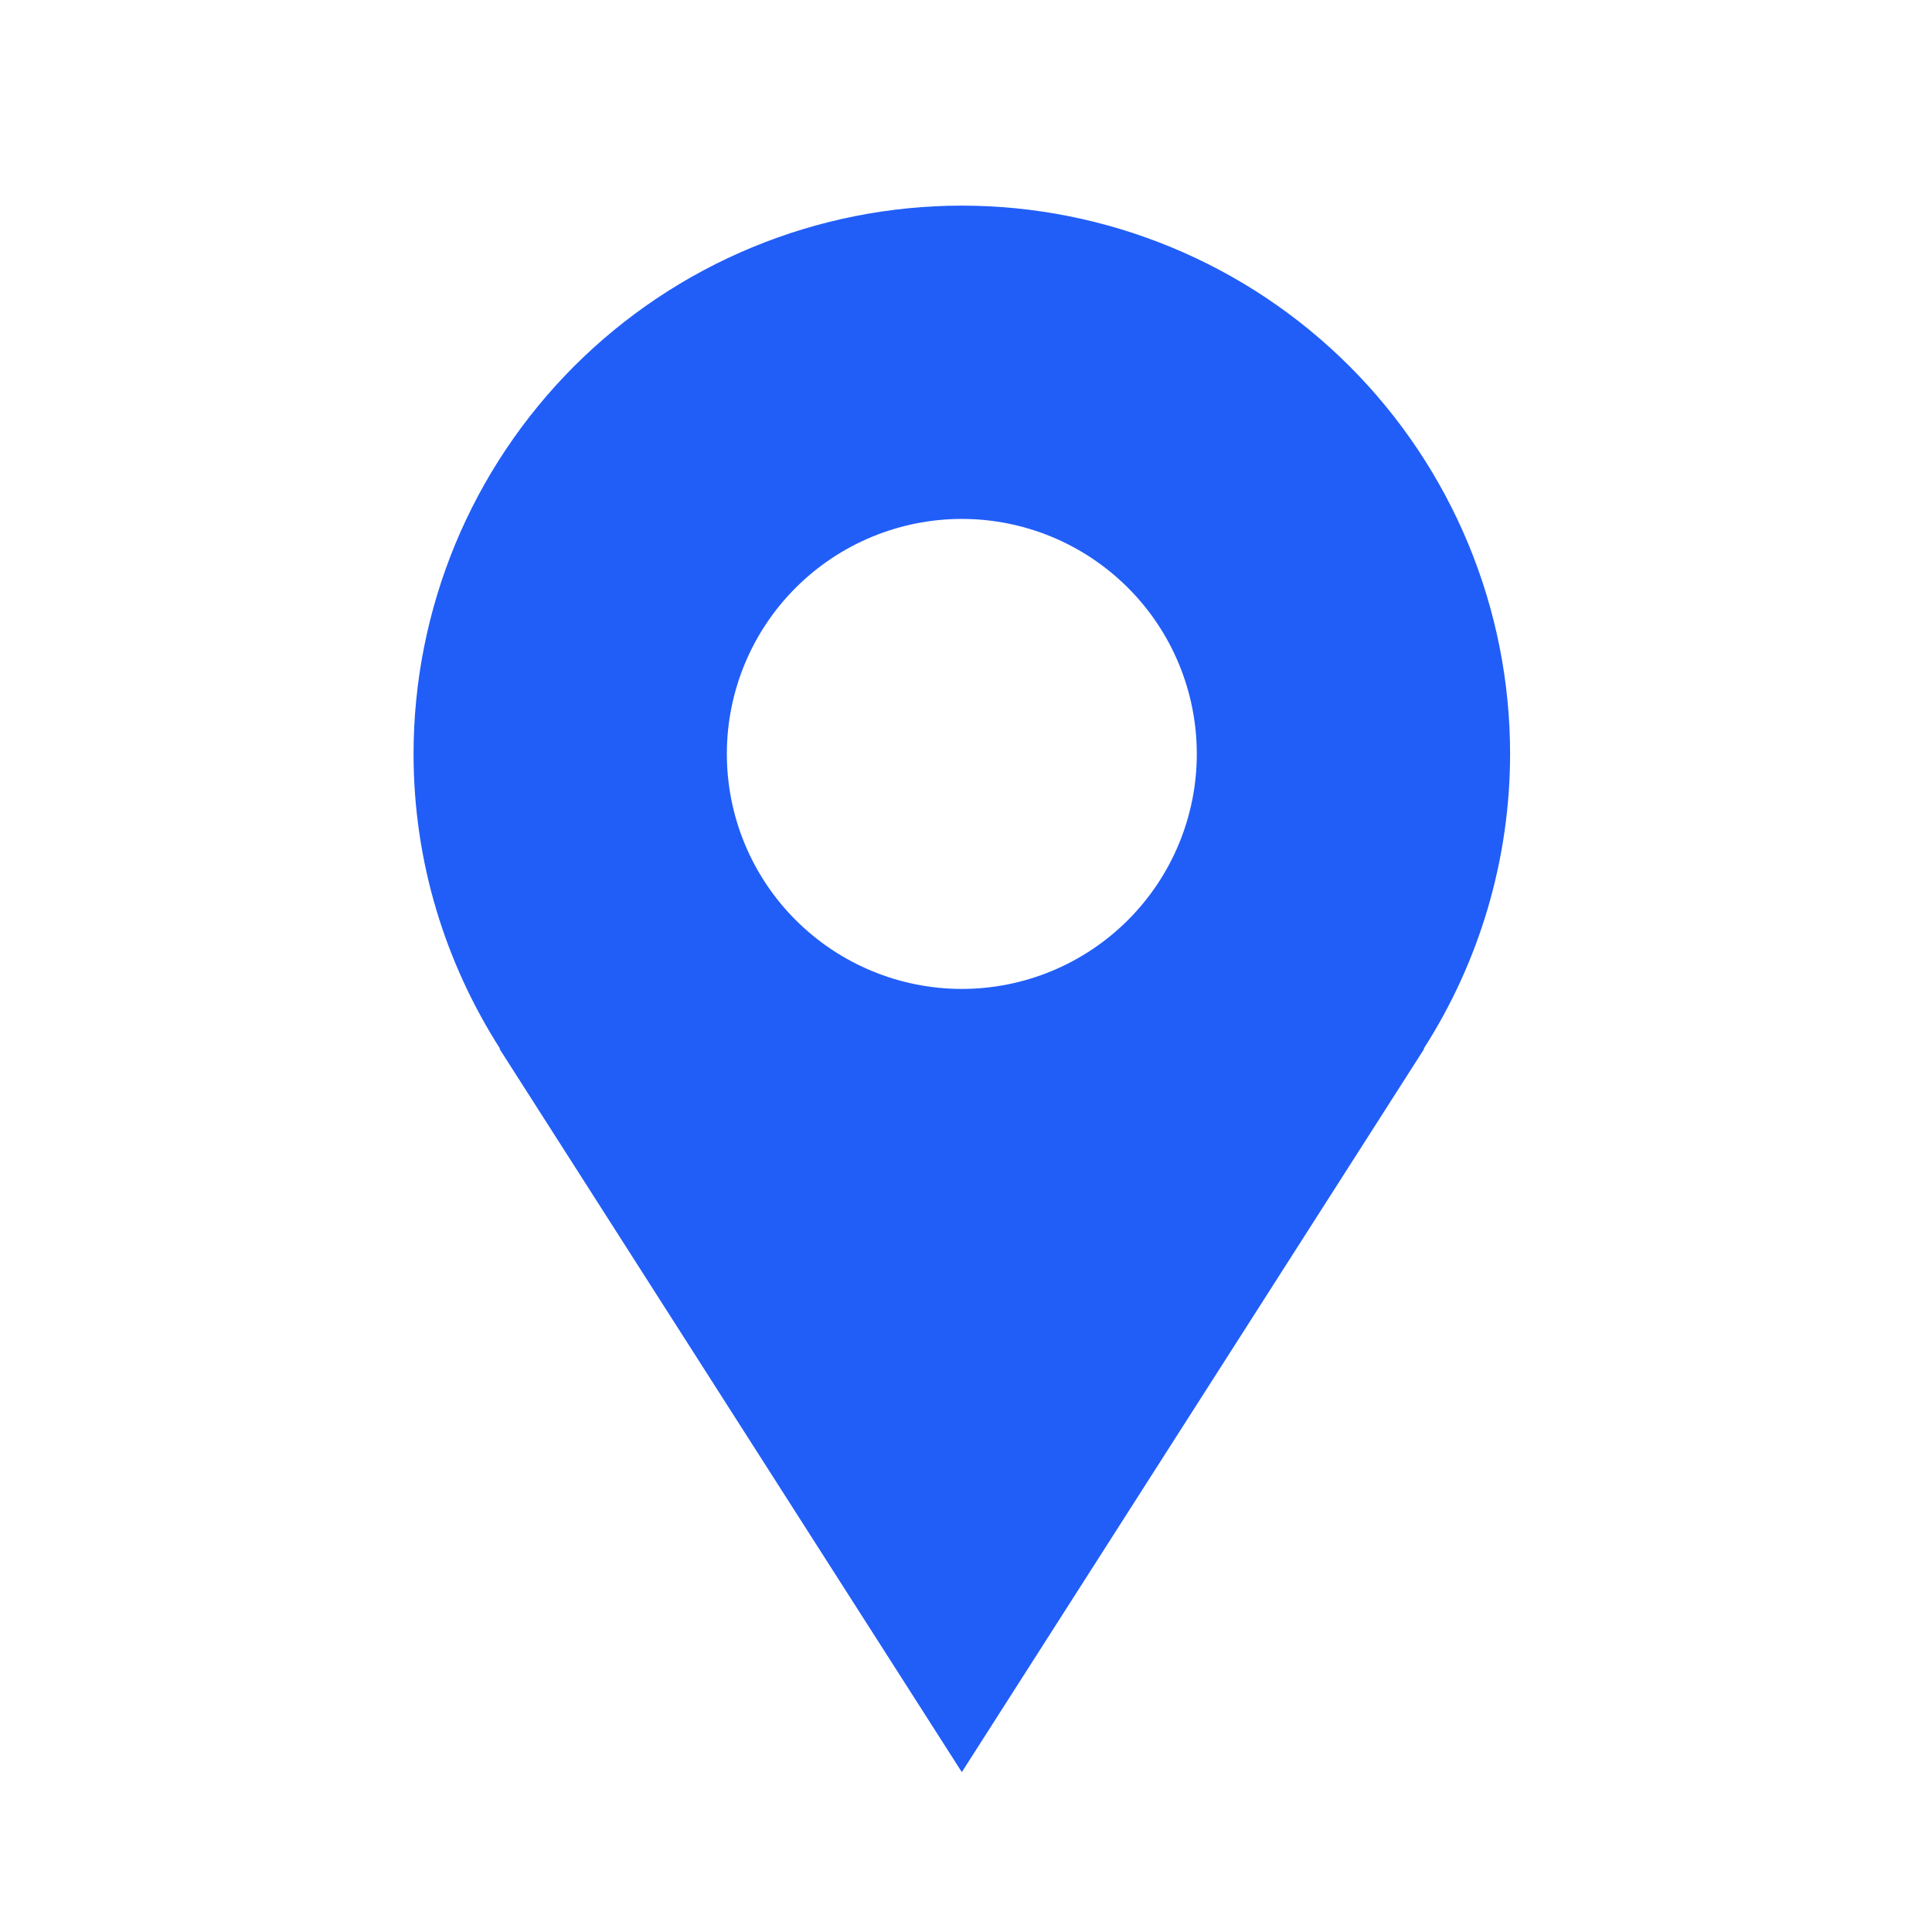
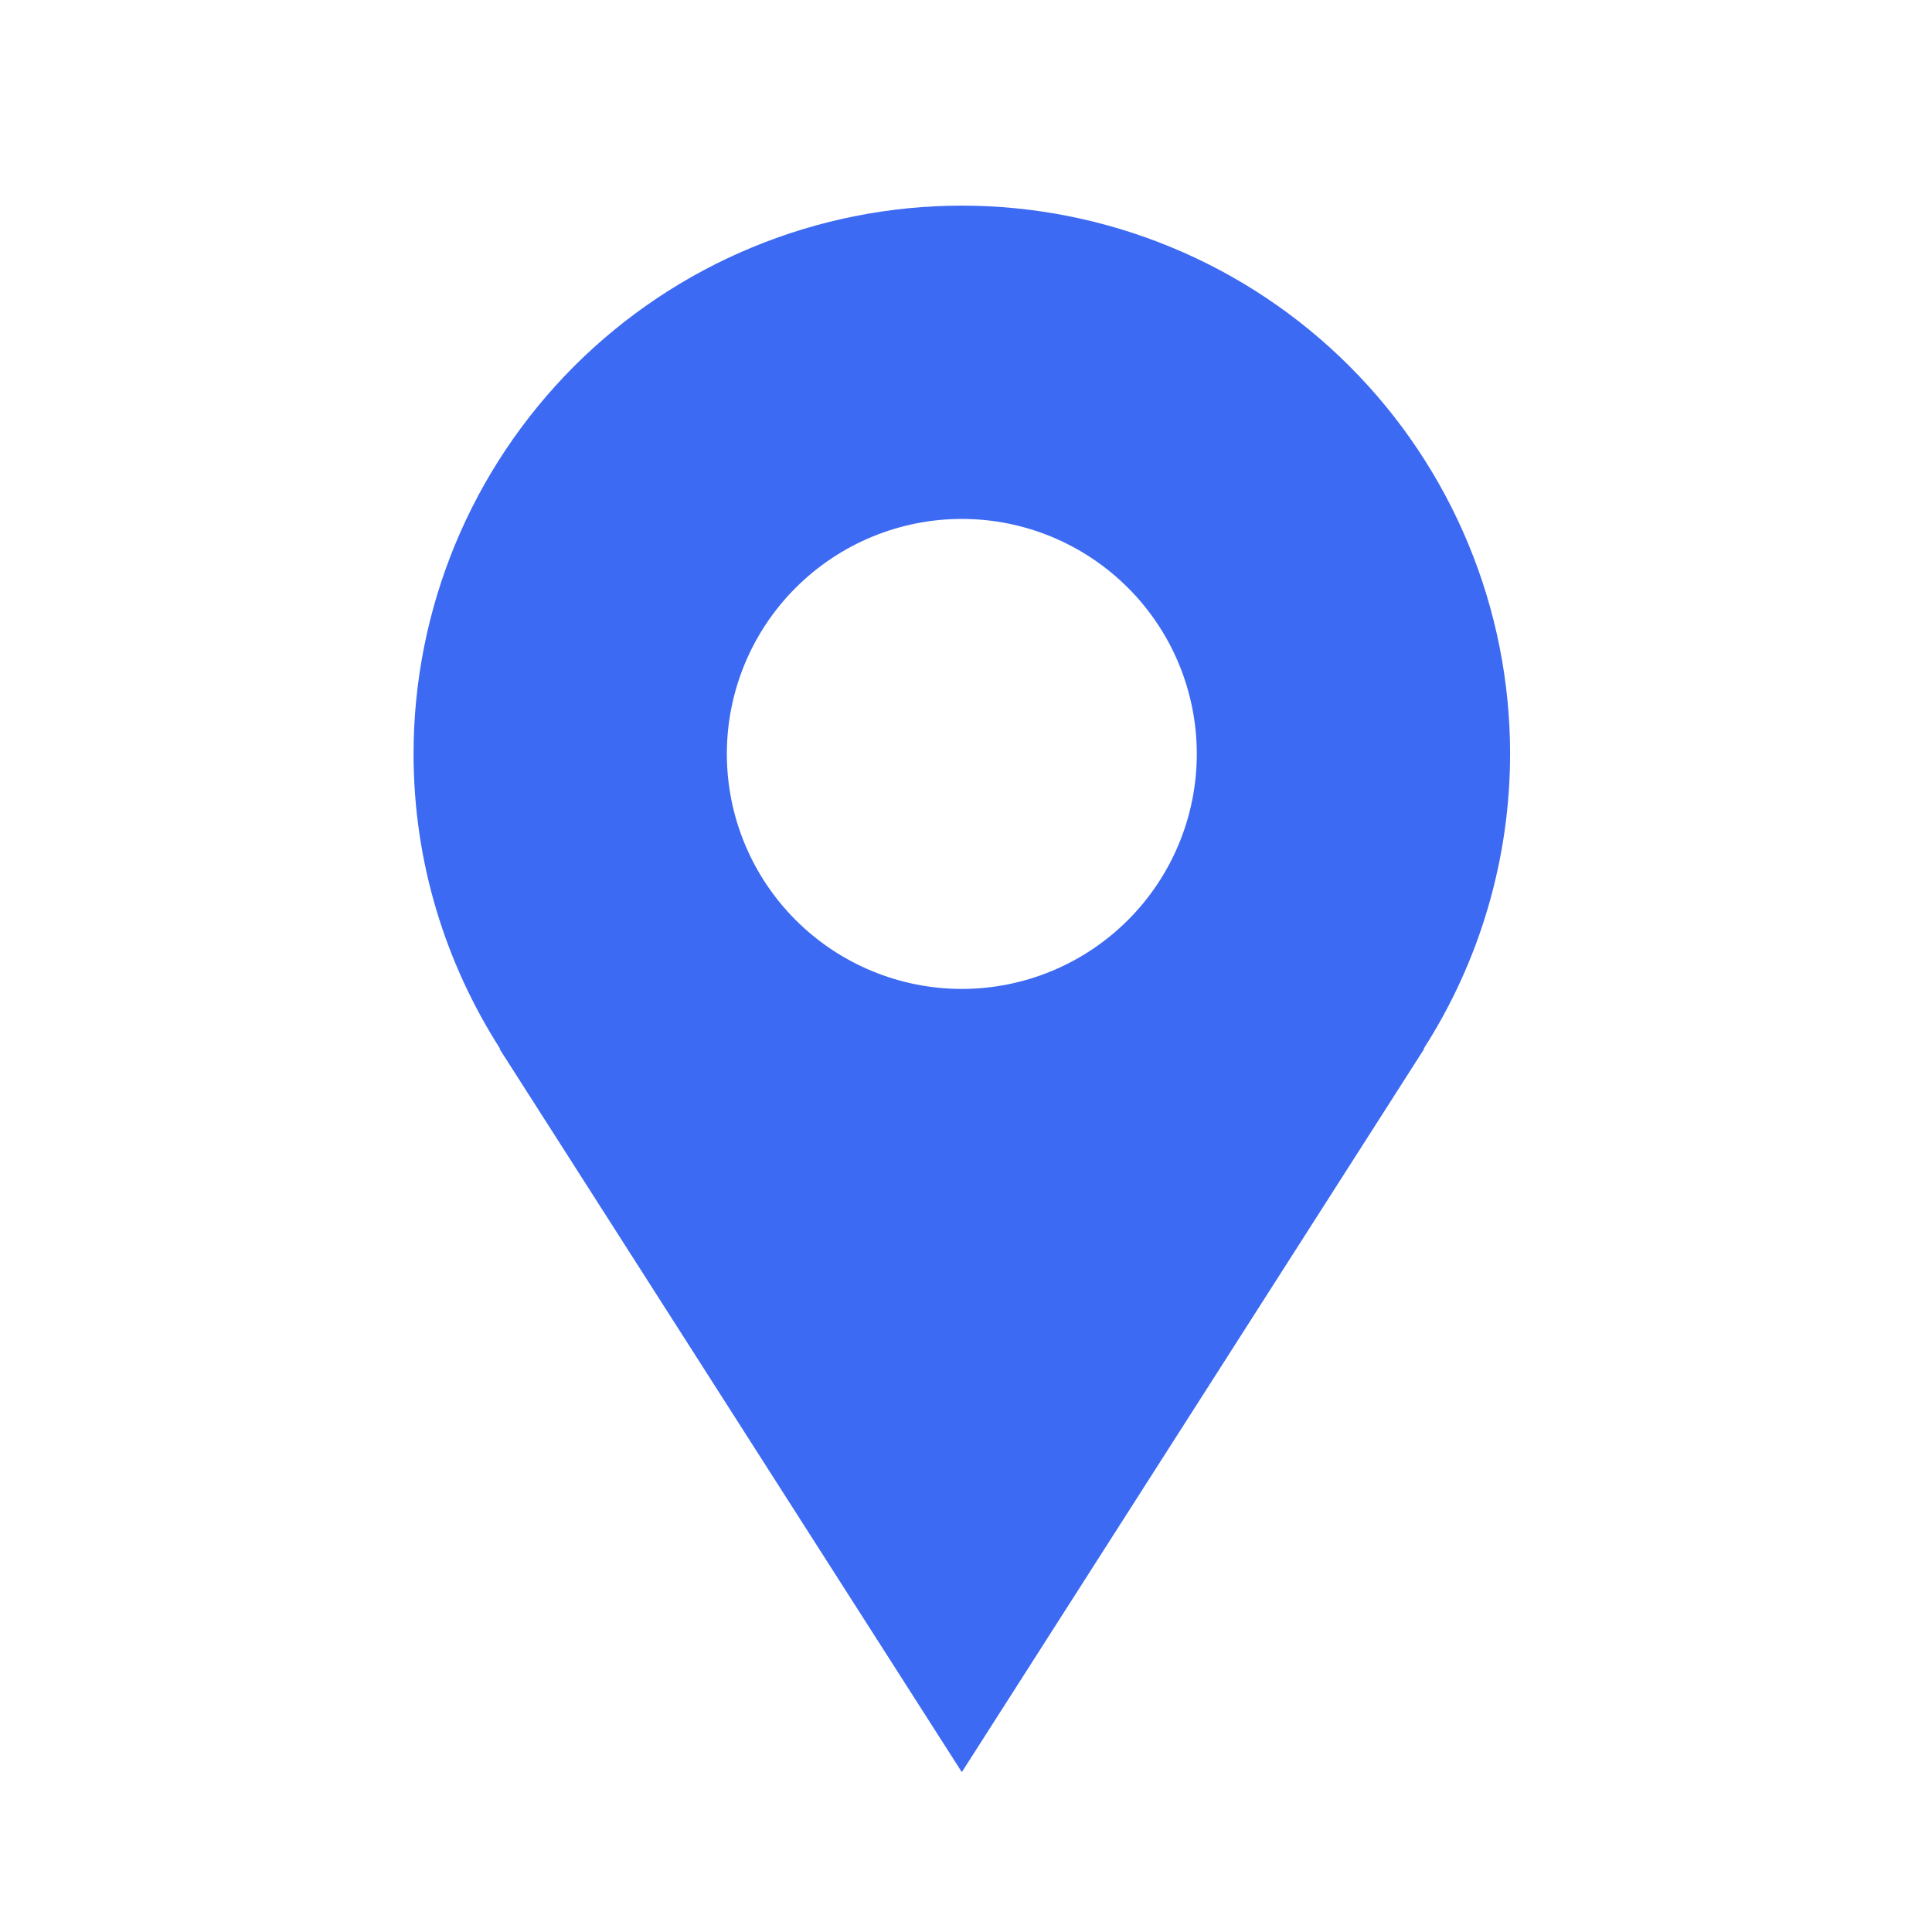
<svg xmlns="http://www.w3.org/2000/svg" width="37" height="37" viewBox="0 0 37 37" fill="none">
-   <path d="M28.92 14.438C28.92 13.06 28.649 11.694 28.121 10.42C27.593 9.146 26.82 7.989 25.845 7.014C24.87 6.039 23.712 5.265 22.438 4.738C21.164 4.21 19.799 3.938 18.42 3.938C17.041 3.938 15.676 4.21 14.402 4.738C13.128 5.265 11.971 6.039 10.995 7.014C10.021 7.989 9.247 9.146 8.719 10.42C8.192 11.694 7.92 13.06 7.92 14.438C7.92 16.519 8.535 18.454 9.578 20.086H9.566C13.106 25.628 18.42 33.938 18.42 33.938L27.275 20.086H27.264C28.345 18.401 28.919 16.441 28.92 14.438ZM18.42 18.939C17.227 18.939 16.082 18.464 15.238 17.62C14.394 16.776 13.92 15.632 13.92 14.438C13.92 13.245 14.394 12.1 15.238 11.257C16.082 10.413 17.227 9.938 18.42 9.938C19.614 9.938 20.758 10.413 21.602 11.257C22.446 12.1 22.92 13.245 22.92 14.438C22.92 15.632 22.446 16.776 21.602 17.62C20.758 18.464 19.614 18.939 18.42 18.939Z" fill="#215EF8" />
+   <path d="M28.92 14.438C28.92 13.06 28.649 11.694 28.121 10.42C27.593 9.146 26.82 7.989 25.845 7.014C24.87 6.039 23.712 5.265 22.438 4.738C21.164 4.21 19.799 3.938 18.42 3.938C17.041 3.938 15.676 4.21 14.402 4.738C13.128 5.265 11.971 6.039 10.995 7.014C10.021 7.989 9.247 9.146 8.719 10.42C8.192 11.694 7.92 13.06 7.92 14.438C7.92 16.519 8.535 18.454 9.578 20.086H9.566C13.106 25.628 18.42 33.938 18.42 33.938L27.275 20.086H27.264C28.345 18.401 28.919 16.441 28.92 14.438V14.438ZM18.42 18.939C17.227 18.939 16.082 18.464 15.238 17.62C14.394 16.776 13.92 15.632 13.92 14.438C13.92 13.245 14.394 12.1 15.238 11.257C16.082 10.413 17.227 9.938 18.42 9.938C19.614 9.938 20.758 10.413 21.602 11.257C22.446 12.1 22.92 13.245 22.92 14.438C22.92 15.632 22.446 16.776 21.602 17.62C20.758 18.464 19.614 18.939 18.42 18.939Z" fill="#3D6AF2" />
</svg>
